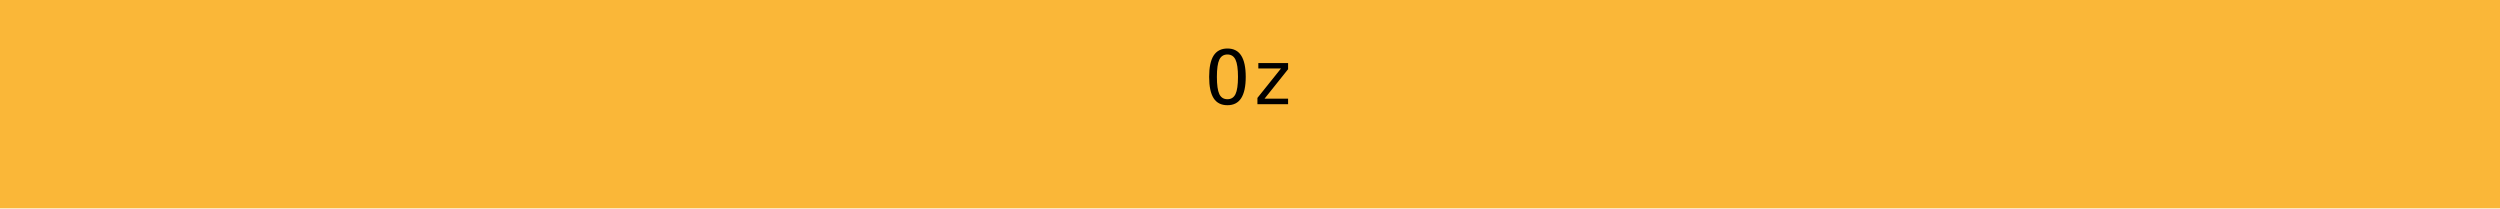
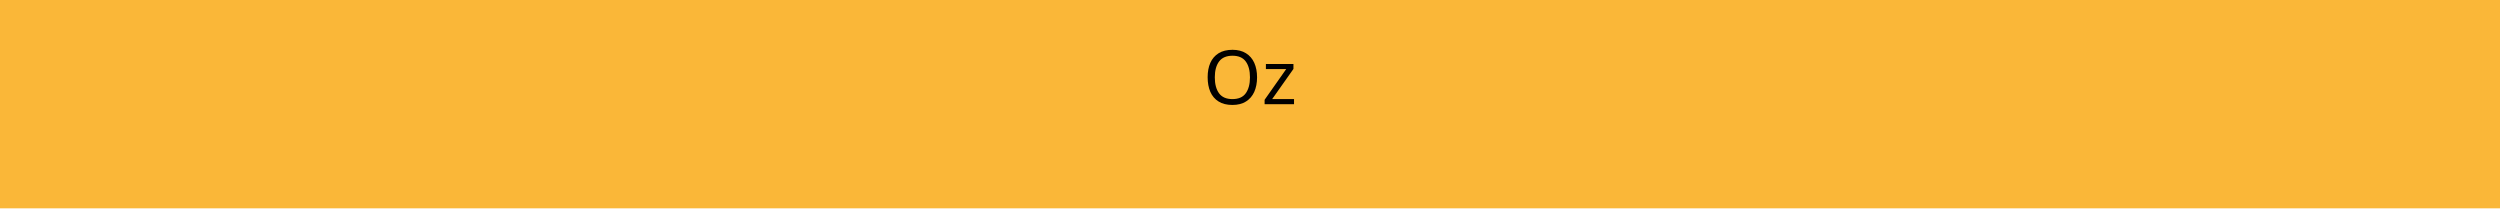
<svg xmlns="http://www.w3.org/2000/svg" width="600" height="50">
-   <rect width="600" height="50" style="fill: #fab738" />
-   <text x="50%" y="50%" font-size="18" text-anchor="middle" alignment-baseline="middle" font-family="monospace, sans-serif" fill="#000">
+   <rect width="100%" height="100%" style="fill: #fab738" />
+   <text x="50%" y="50%" font-size="18" text-anchor="middle" alignment-baseline="middle" font-family="sans-serif" fill="#000">
    Oz
  </text>
</svg>
